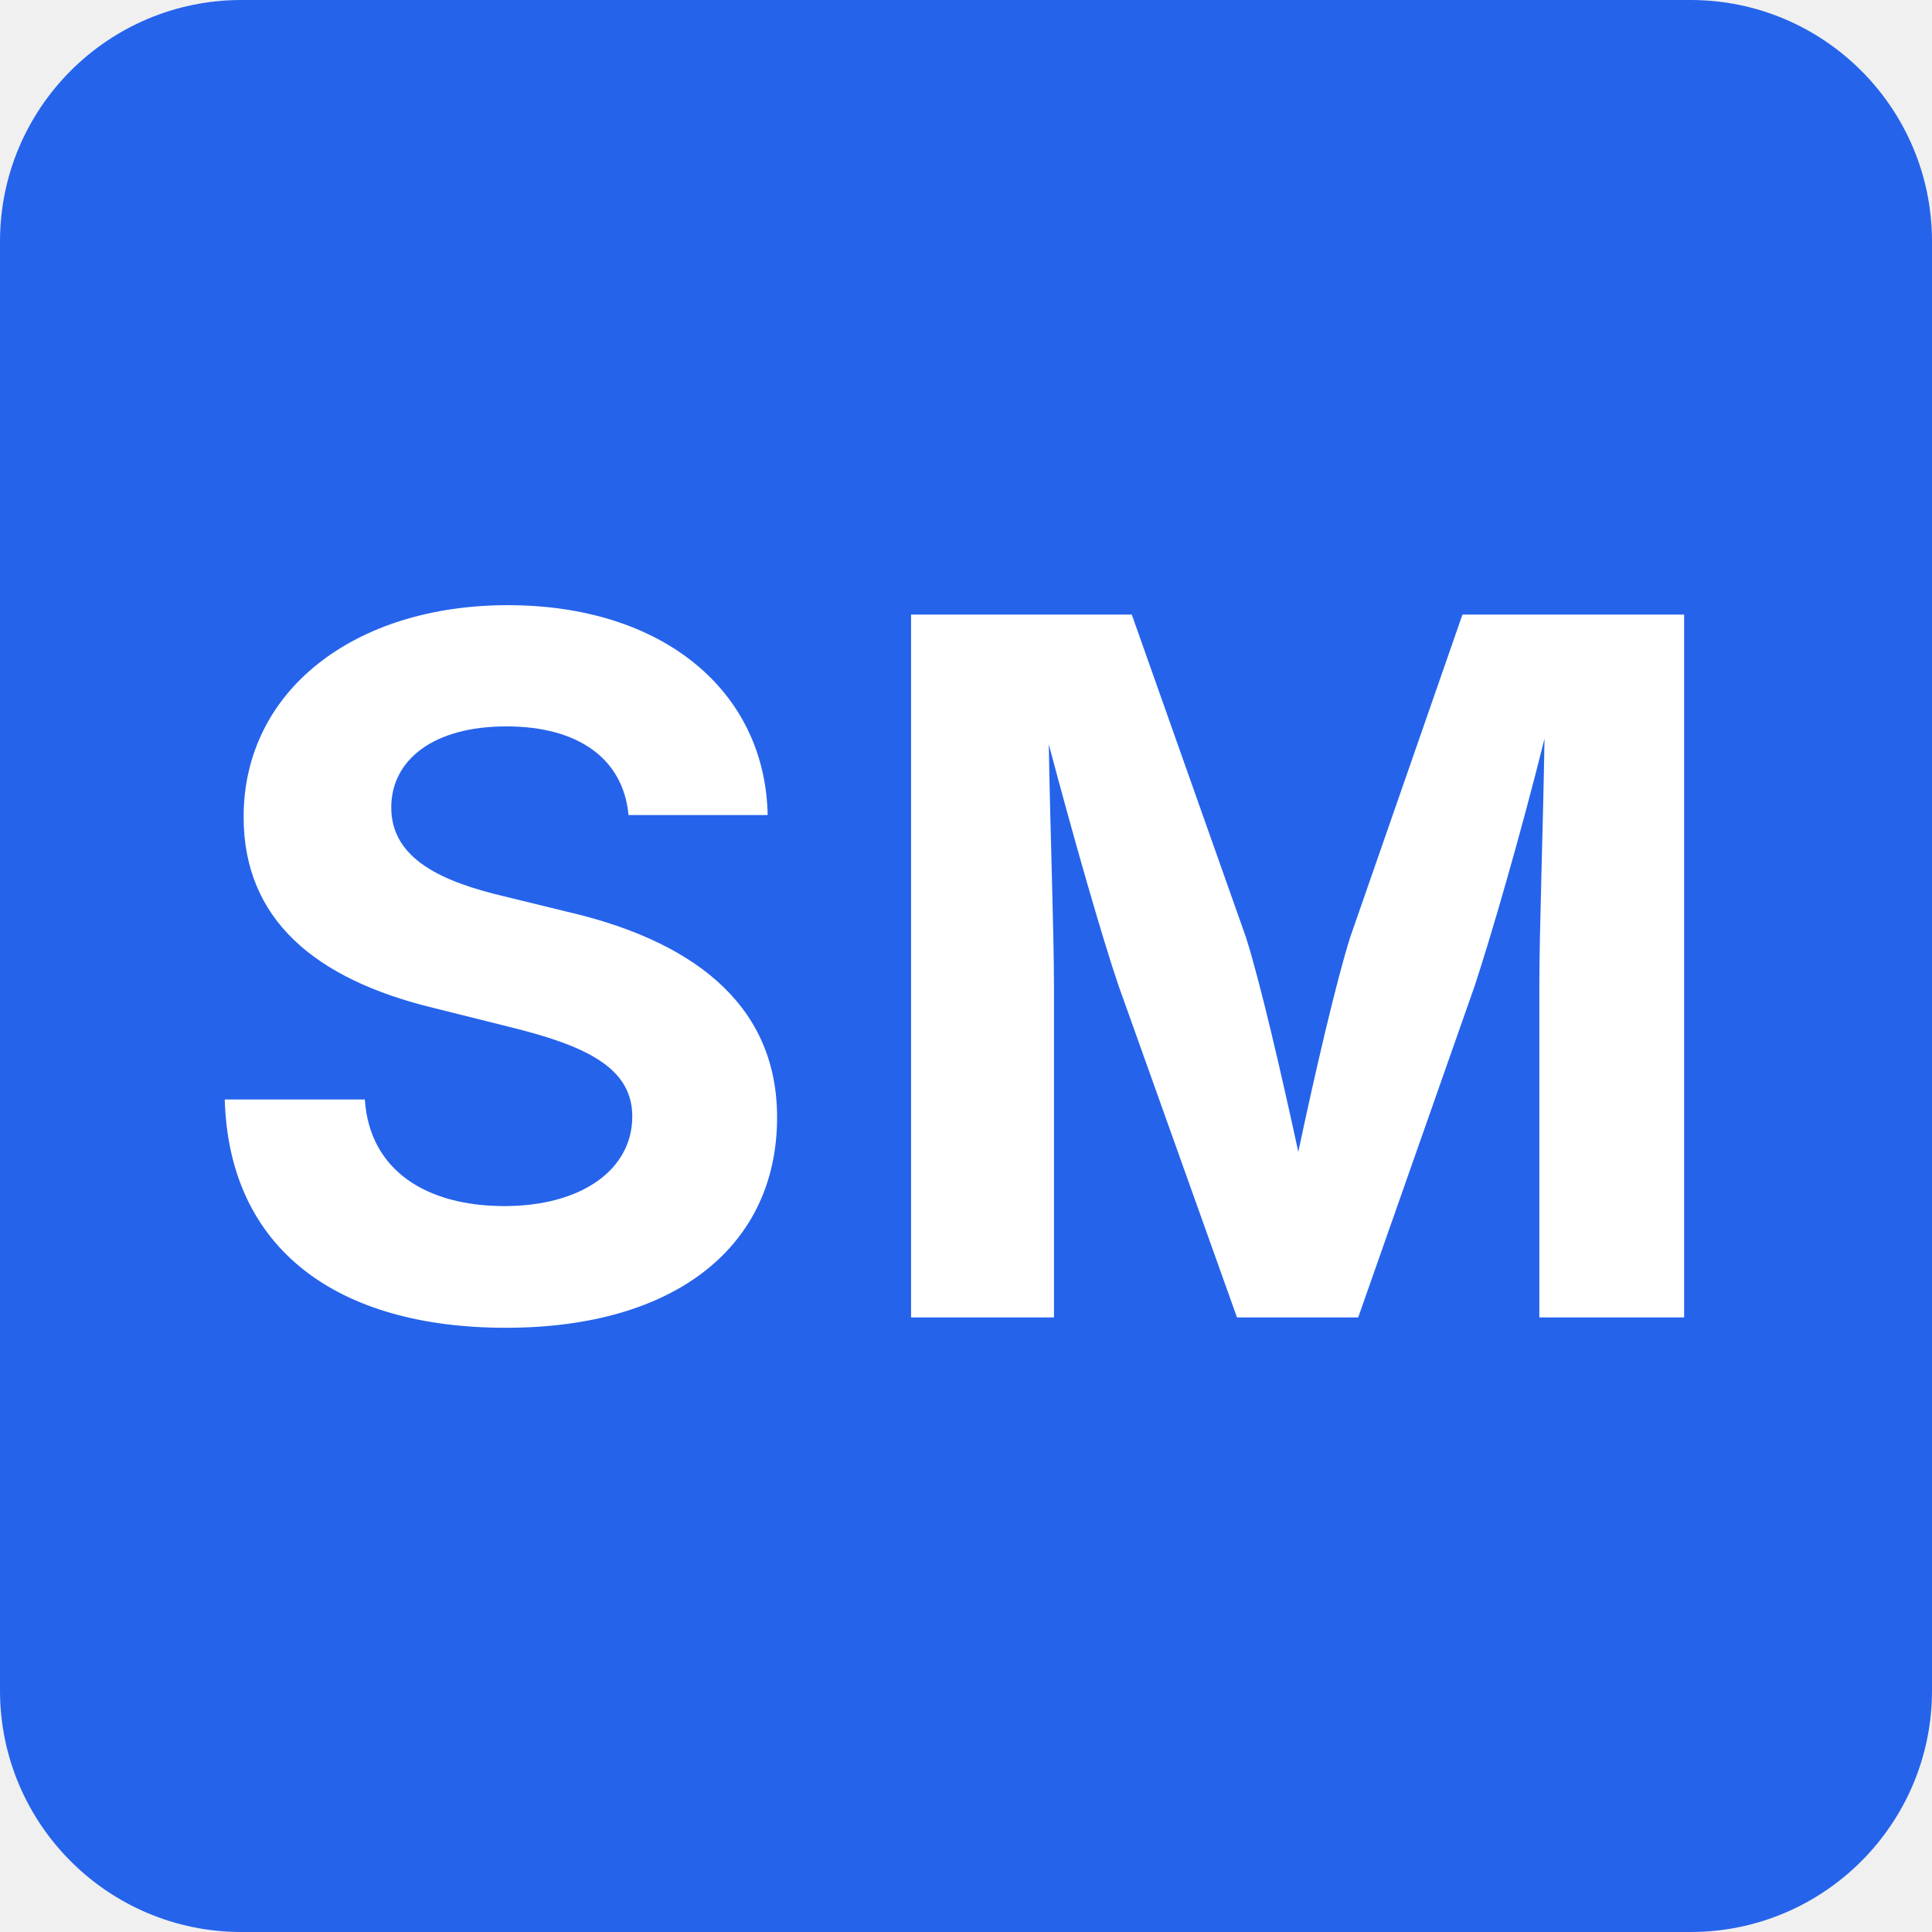
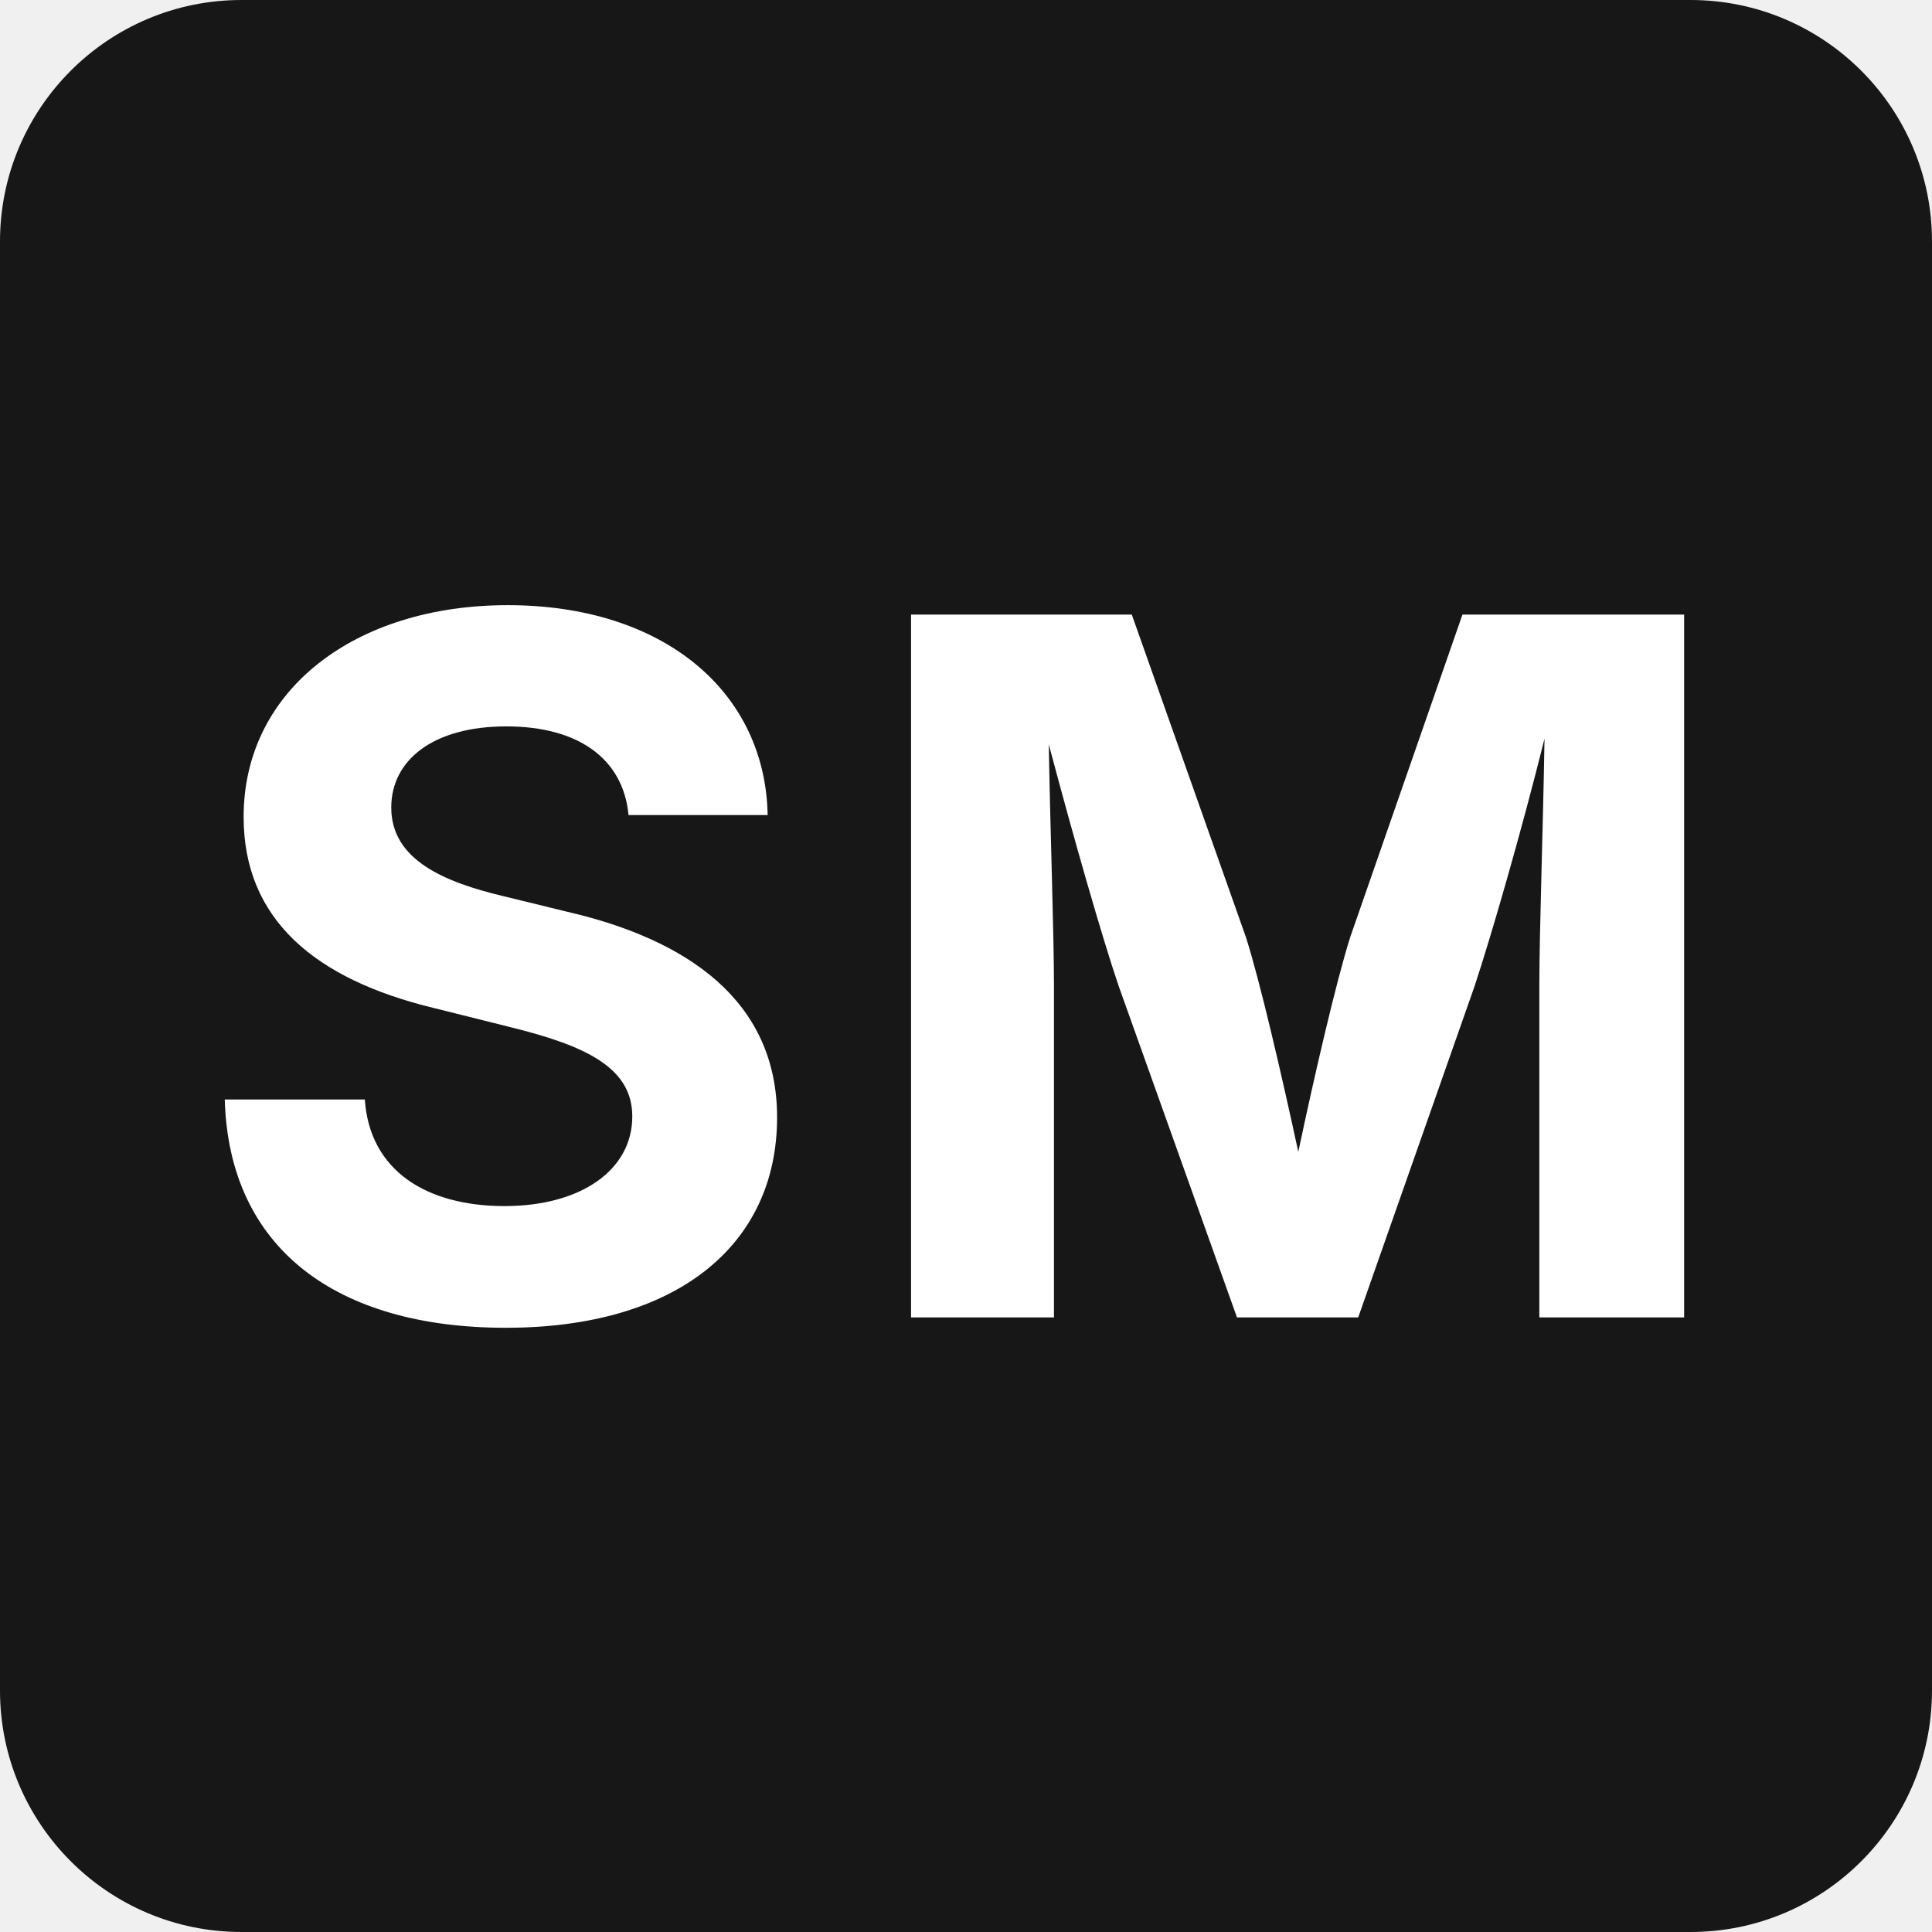
<svg xmlns="http://www.w3.org/2000/svg" width="64" height="64" viewBox="0 0 64 64" role="img" aria-label="SM favicon">
-   <rect width="64" height="64" rx="8" fill="#2563EB" />
+   <rect width="64" height="64" rx="8" fill="#171717" />
  <text x="50%" y="50%" dominant-baseline="central" text-anchor="middle" font-family="Inter, Arial, Helvetica, 'Helvetica Neue', sans-serif" font-size="32" font-weight="700" fill="#FFFFFF" letter-spacing="1">SM</text>
</svg>
